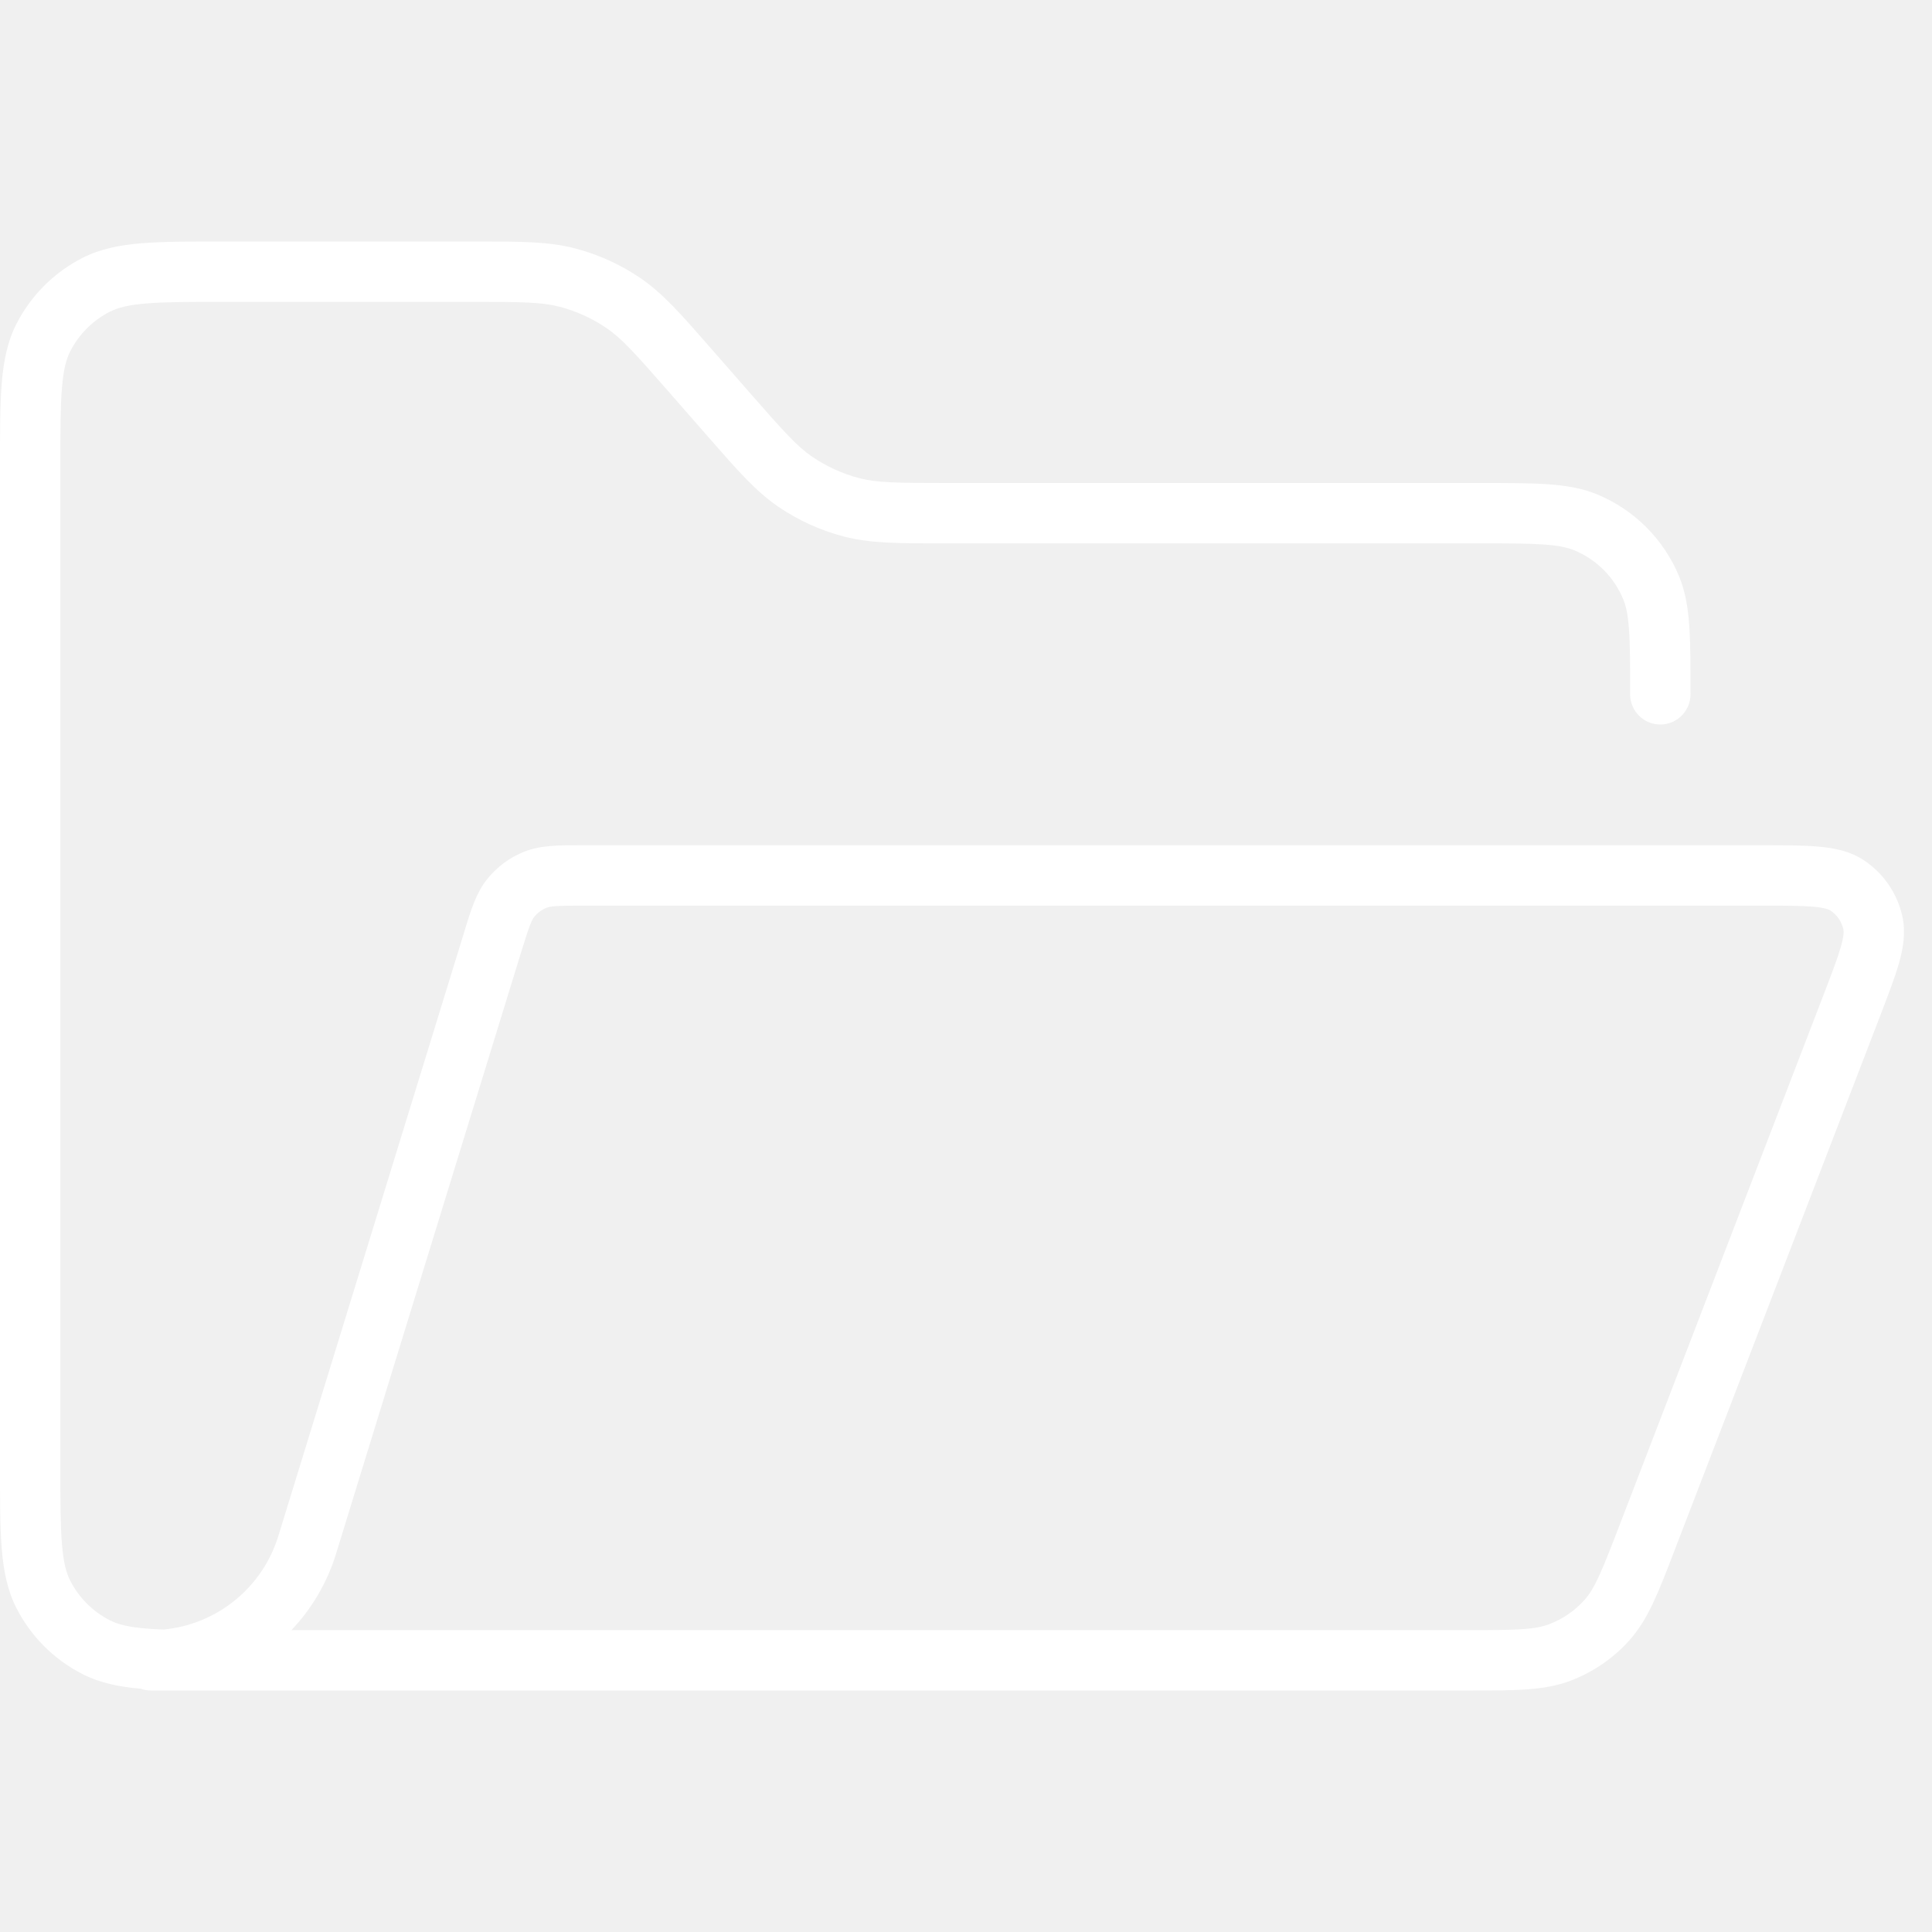
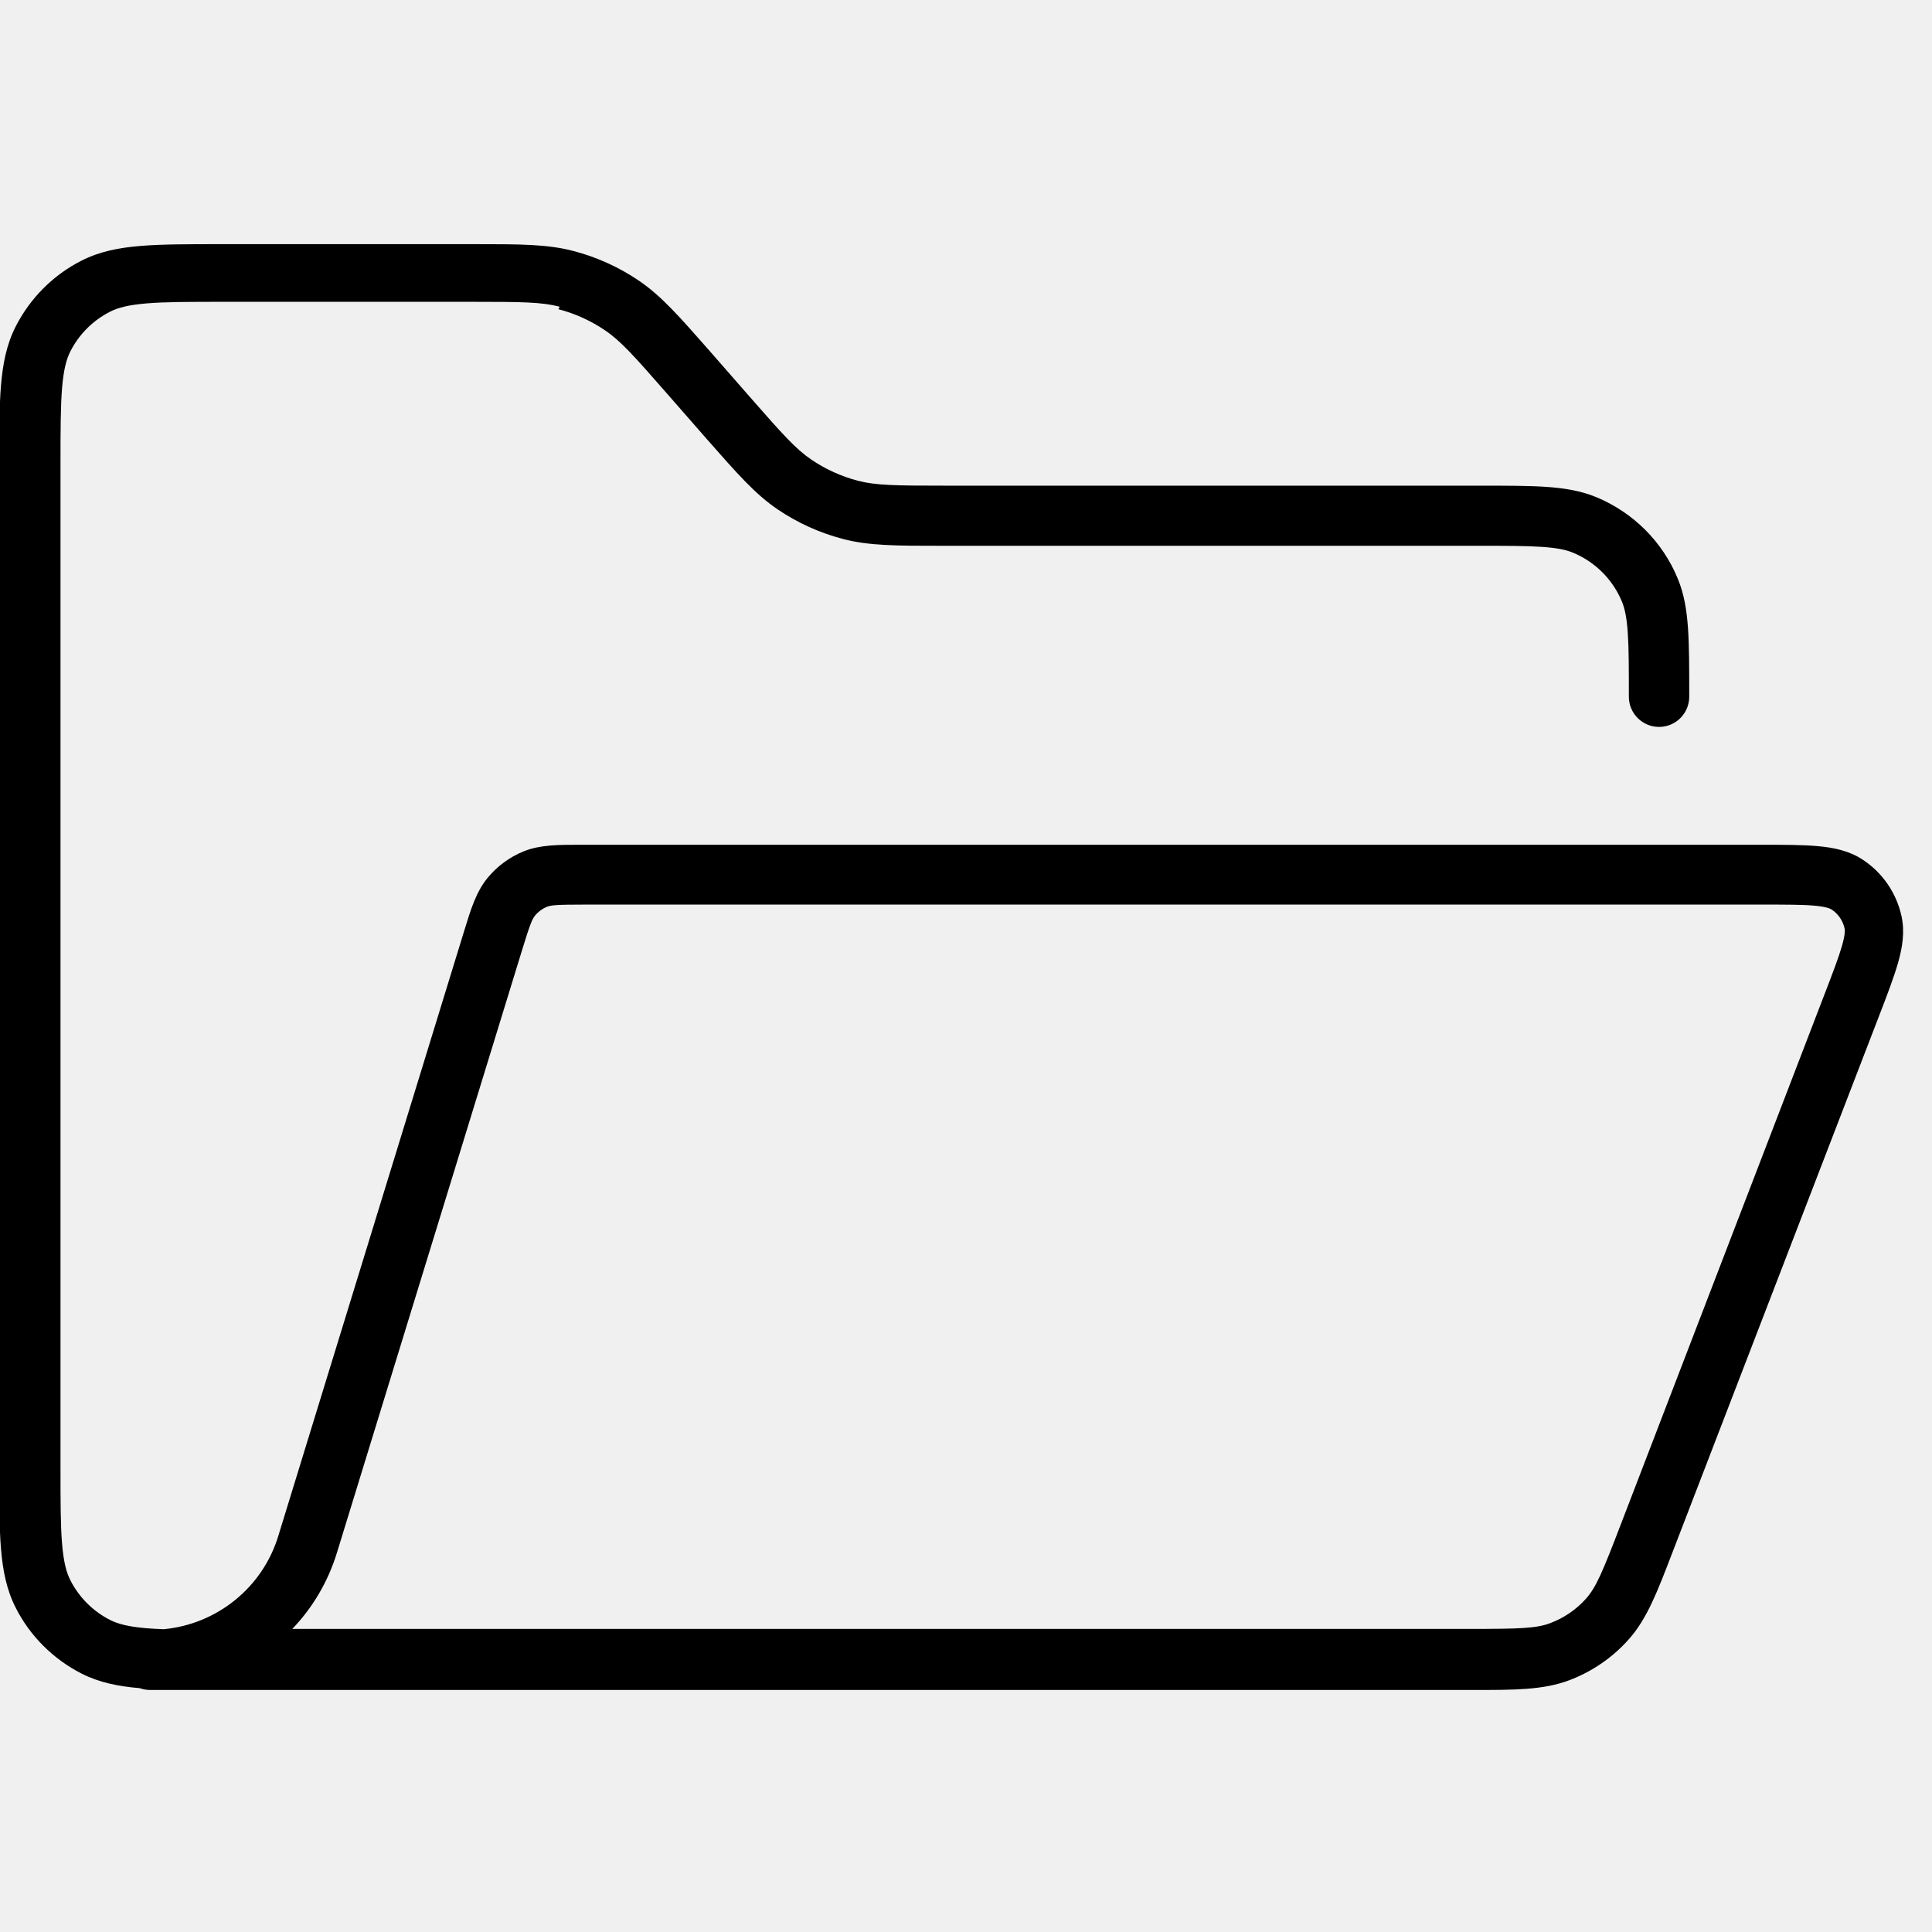
- <svg xmlns="http://www.w3.org/2000/svg" width="32" height="32" viewBox="0 0 32 32" fill="none">
-   <path fill-rule="evenodd" clip-rule="evenodd" d="M9.271 5.081C8.974 5.004 8.65 5 7.822 5H3.7C3.132 5 2.736 5 2.427 5.026C2.125 5.05 1.951 5.096 1.819 5.163C1.537 5.307 1.307 5.537 1.163 5.819C1.096 5.951 1.05 6.125 1.026 6.427C1 6.736 1 7.132 1 7.7V24.3C1 24.868 1 25.265 1.026 25.573C1.05 25.875 1.096 26.049 1.163 26.181C1.307 26.463 1.537 26.693 1.819 26.837C1.951 26.904 2.125 26.95 2.427 26.974C2.513 26.982 2.606 26.987 2.708 26.99C3.59 26.907 4.346 26.301 4.61 25.441L7.675 15.482L7.696 15.411C7.799 15.077 7.888 14.784 8.072 14.557C8.233 14.358 8.442 14.203 8.68 14.108C8.951 13.999 9.258 13.999 9.607 14L9.682 14H29.194C29.565 14 29.877 14 30.126 14.023C30.383 14.046 30.64 14.097 30.868 14.246C31.196 14.462 31.426 14.798 31.51 15.181C31.567 15.447 31.523 15.706 31.453 15.954C31.384 16.194 31.272 16.486 31.139 16.832L27.721 25.717C27.47 26.371 27.297 26.822 26.992 27.164C26.724 27.465 26.387 27.696 26.01 27.839C25.581 28.001 25.098 28 24.397 28L23.504 28L23.5 28L2.5 28C2.44 28 2.382 27.989 2.328 27.97C1.971 27.939 1.656 27.876 1.365 27.727C0.895 27.488 0.512 27.105 0.272 26.635C0.122 26.339 0.059 26.019 0.029 25.654C-8.74326e-06 25.3 -4.7494e-06 24.863 1.26163e-07 24.321V7.679C-4.7494e-06 7.137 -8.74326e-06 6.7 0.029 6.346C0.059 5.981 0.122 5.661 0.272 5.365C0.512 4.895 0.895 4.512 1.365 4.272C1.661 4.122 1.981 4.059 2.346 4.029C2.7 4 3.137 4 3.679 4L7.892 4C8.626 4 9.088 4 9.524 4.114C9.909 4.214 10.275 4.38 10.604 4.604C10.977 4.857 11.281 5.204 11.764 5.757L12.442 6.532C12.987 7.154 13.204 7.396 13.457 7.568C13.693 7.728 13.954 7.847 14.229 7.919C14.525 7.996 14.85 8 15.678 8H24.518C24.969 8 25.332 8 25.628 8.02C25.933 8.041 26.202 8.085 26.457 8.19C27.069 8.444 27.556 8.931 27.81 9.543C27.915 9.798 27.959 10.067 27.98 10.372C28 10.668 28 11.031 28 11.482V11.5C28 11.776 27.776 12 27.5 12C27.224 12 27 11.776 27 11.5C27 11.027 27 10.698 26.982 10.44C26.965 10.186 26.933 10.039 26.886 9.926C26.734 9.558 26.442 9.266 26.074 9.114C25.961 9.068 25.814 9.035 25.56 9.018C25.302 9 24.973 9 24.5 9L15.607 9C14.873 9 14.412 9 13.976 8.886C13.591 8.786 13.225 8.62 12.896 8.396C12.523 8.143 12.219 7.796 11.736 7.243L11.058 6.468C10.513 5.846 10.296 5.604 10.043 5.432C9.807 5.272 9.546 5.153 9.271 5.081ZM4.827 27H24.302C25.136 27 25.421 26.992 25.656 26.903C25.883 26.818 26.085 26.679 26.246 26.498C26.413 26.31 26.523 26.047 26.822 25.269L30.197 16.495C30.341 16.121 30.436 15.872 30.491 15.68C30.545 15.49 30.538 15.42 30.532 15.394C30.505 15.266 30.428 15.154 30.319 15.082C30.296 15.067 30.233 15.036 30.036 15.018C29.837 15.001 29.571 15 29.17 15H9.682C9.214 15 9.12 15.009 9.052 15.036C8.973 15.068 8.903 15.119 8.85 15.185C8.804 15.242 8.768 15.329 8.63 15.777L5.566 25.735C5.417 26.22 5.16 26.649 4.827 27Z" fill="white" />
+ <svg xmlns="http://www.w3.org/2000/svg" fill="none" viewBox="0 0 32 32">
+   <path d="m9.27 5.08c-0.296-0.077-0.621-0.081-1.45-0.081h-4.12c-0.568 0-0.964 3.9e-4 -1.27 0.026-0.303 0.025-0.476 0.071-0.608 0.138-0.282 0.144-0.512 0.373-0.656 0.656-0.067 0.132-0.113 0.306-0.138 0.608-0.025 0.308-0.026 0.705-0.026 1.27v16.6c0 0.568 3.9e-4 0.964 0.026 1.27 0.025 0.303 0.071 0.476 0.138 0.608 0.144 0.282 0.373 0.512 0.656 0.656 0.132 0.067 0.306 0.113 0.608 0.138 0.086 0.007 0.179 0.012 0.281 0.016 0.882-0.083 1.64-0.689 1.9-1.55l3.06-9.96 0.022-0.071c0.102-0.334 0.192-0.627 0.376-0.855 0.161-0.199 0.37-0.353 0.607-0.449 0.272-0.109 0.578-0.108 0.928-0.108l0.074 1e-4h19.5c0.371 0 0.683 0 0.933 0.023 0.256 0.023 0.514 0.074 0.742 0.224 0.328 0.216 0.558 0.551 0.642 0.935 0.058 0.266 0.013 0.525-0.057 0.772-0.069 0.241-0.18 0.532-0.314 0.879l-3.42 8.88c-0.251 0.654-0.424 1.11-0.729 1.45-0.268 0.301-0.605 0.532-0.983 0.675-0.428 0.162-0.912 0.162-1.61 0.161h-0.893-0.004-21c-0.06 0-0.118-0.011-0.172-0.03-0.357-0.03-0.672-0.094-0.963-0.242-0.47-0.24-0.853-0.622-1.09-1.09-0.151-0.296-0.214-0.616-0.244-0.981-0.029-0.354-0.029-0.791-0.029-1.33v-16.6c-4.88e-6 -0.542-8.87e-6 -0.979 0.029-1.33 0.03-0.364 0.093-0.685 0.244-0.981 0.24-0.47 0.622-0.853 1.09-1.09 0.296-0.151 0.616-0.214 0.981-0.244 0.354-0.029 0.791-0.029 1.33-0.029h4.21c0.734-1.1e-4 1.2-1.8e-4 1.63 0.114 0.386 0.101 0.751 0.267 1.08 0.49 0.373 0.253 0.676 0.6 1.16 1.15l0.678 0.775c0.545 0.623 0.762 0.865 1.02 1.04 0.236 0.16 0.497 0.278 0.772 0.35 0.296 0.077 0.621 0.081 1.45 0.081h8.84c0.451 0 0.815 0 1.11 0.02 0.304 0.021 0.574 0.065 0.828 0.17 0.613 0.254 1.1 0.74 1.35 1.35 0.106 0.255 0.149 0.524 0.17 0.828 0.02 0.296 0.02 0.66 0.02 1.11v0.018c0 0.276-0.224 0.5-0.5 0.5s-0.5-0.224-0.5-0.5c0-0.473-3e-4 -0.802-0.018-1.06-0.017-0.253-0.05-0.401-0.096-0.514-0.152-0.368-0.444-0.66-0.812-0.812-0.113-0.047-0.26-0.079-0.514-0.096-0.258-0.018-0.588-0.018-1.06-0.018l-8.89 1e-5c-0.734 1.1e-4 -1.2 1.8e-4 -1.63-0.114-0.386-0.101-0.751-0.267-1.08-0.49-0.373-0.253-0.676-0.6-1.16-1.15l-0.678-0.775c-0.545-0.623-0.762-0.865-1.02-1.04-0.236-0.16-0.497-0.278-0.772-0.35zm-4.44 21.9h19.5c0.833 0 1.12-0.008 1.35-0.097 0.226-0.086 0.429-0.224 0.59-0.405 0.168-0.188 0.277-0.451 0.576-1.23l3.37-8.77c0.144-0.374 0.239-0.623 0.294-0.815 0.054-0.19 0.048-0.26 0.042-0.286-0.028-0.128-0.105-0.24-0.214-0.312-0.023-0.015-0.085-0.046-0.282-0.064-0.199-0.018-0.465-0.018-0.866-0.018h-19.5c-0.468 0-0.562 0.009-0.629 0.036-0.079 0.032-0.149 0.083-0.202 0.15-0.046 0.057-0.082 0.144-0.219 0.591l-3.06 9.96c-0.149 0.484-0.406 0.914-0.739 1.26z" clip-rule="evenodd" fill="#000" fill-rule="evenodd" />
</svg>
